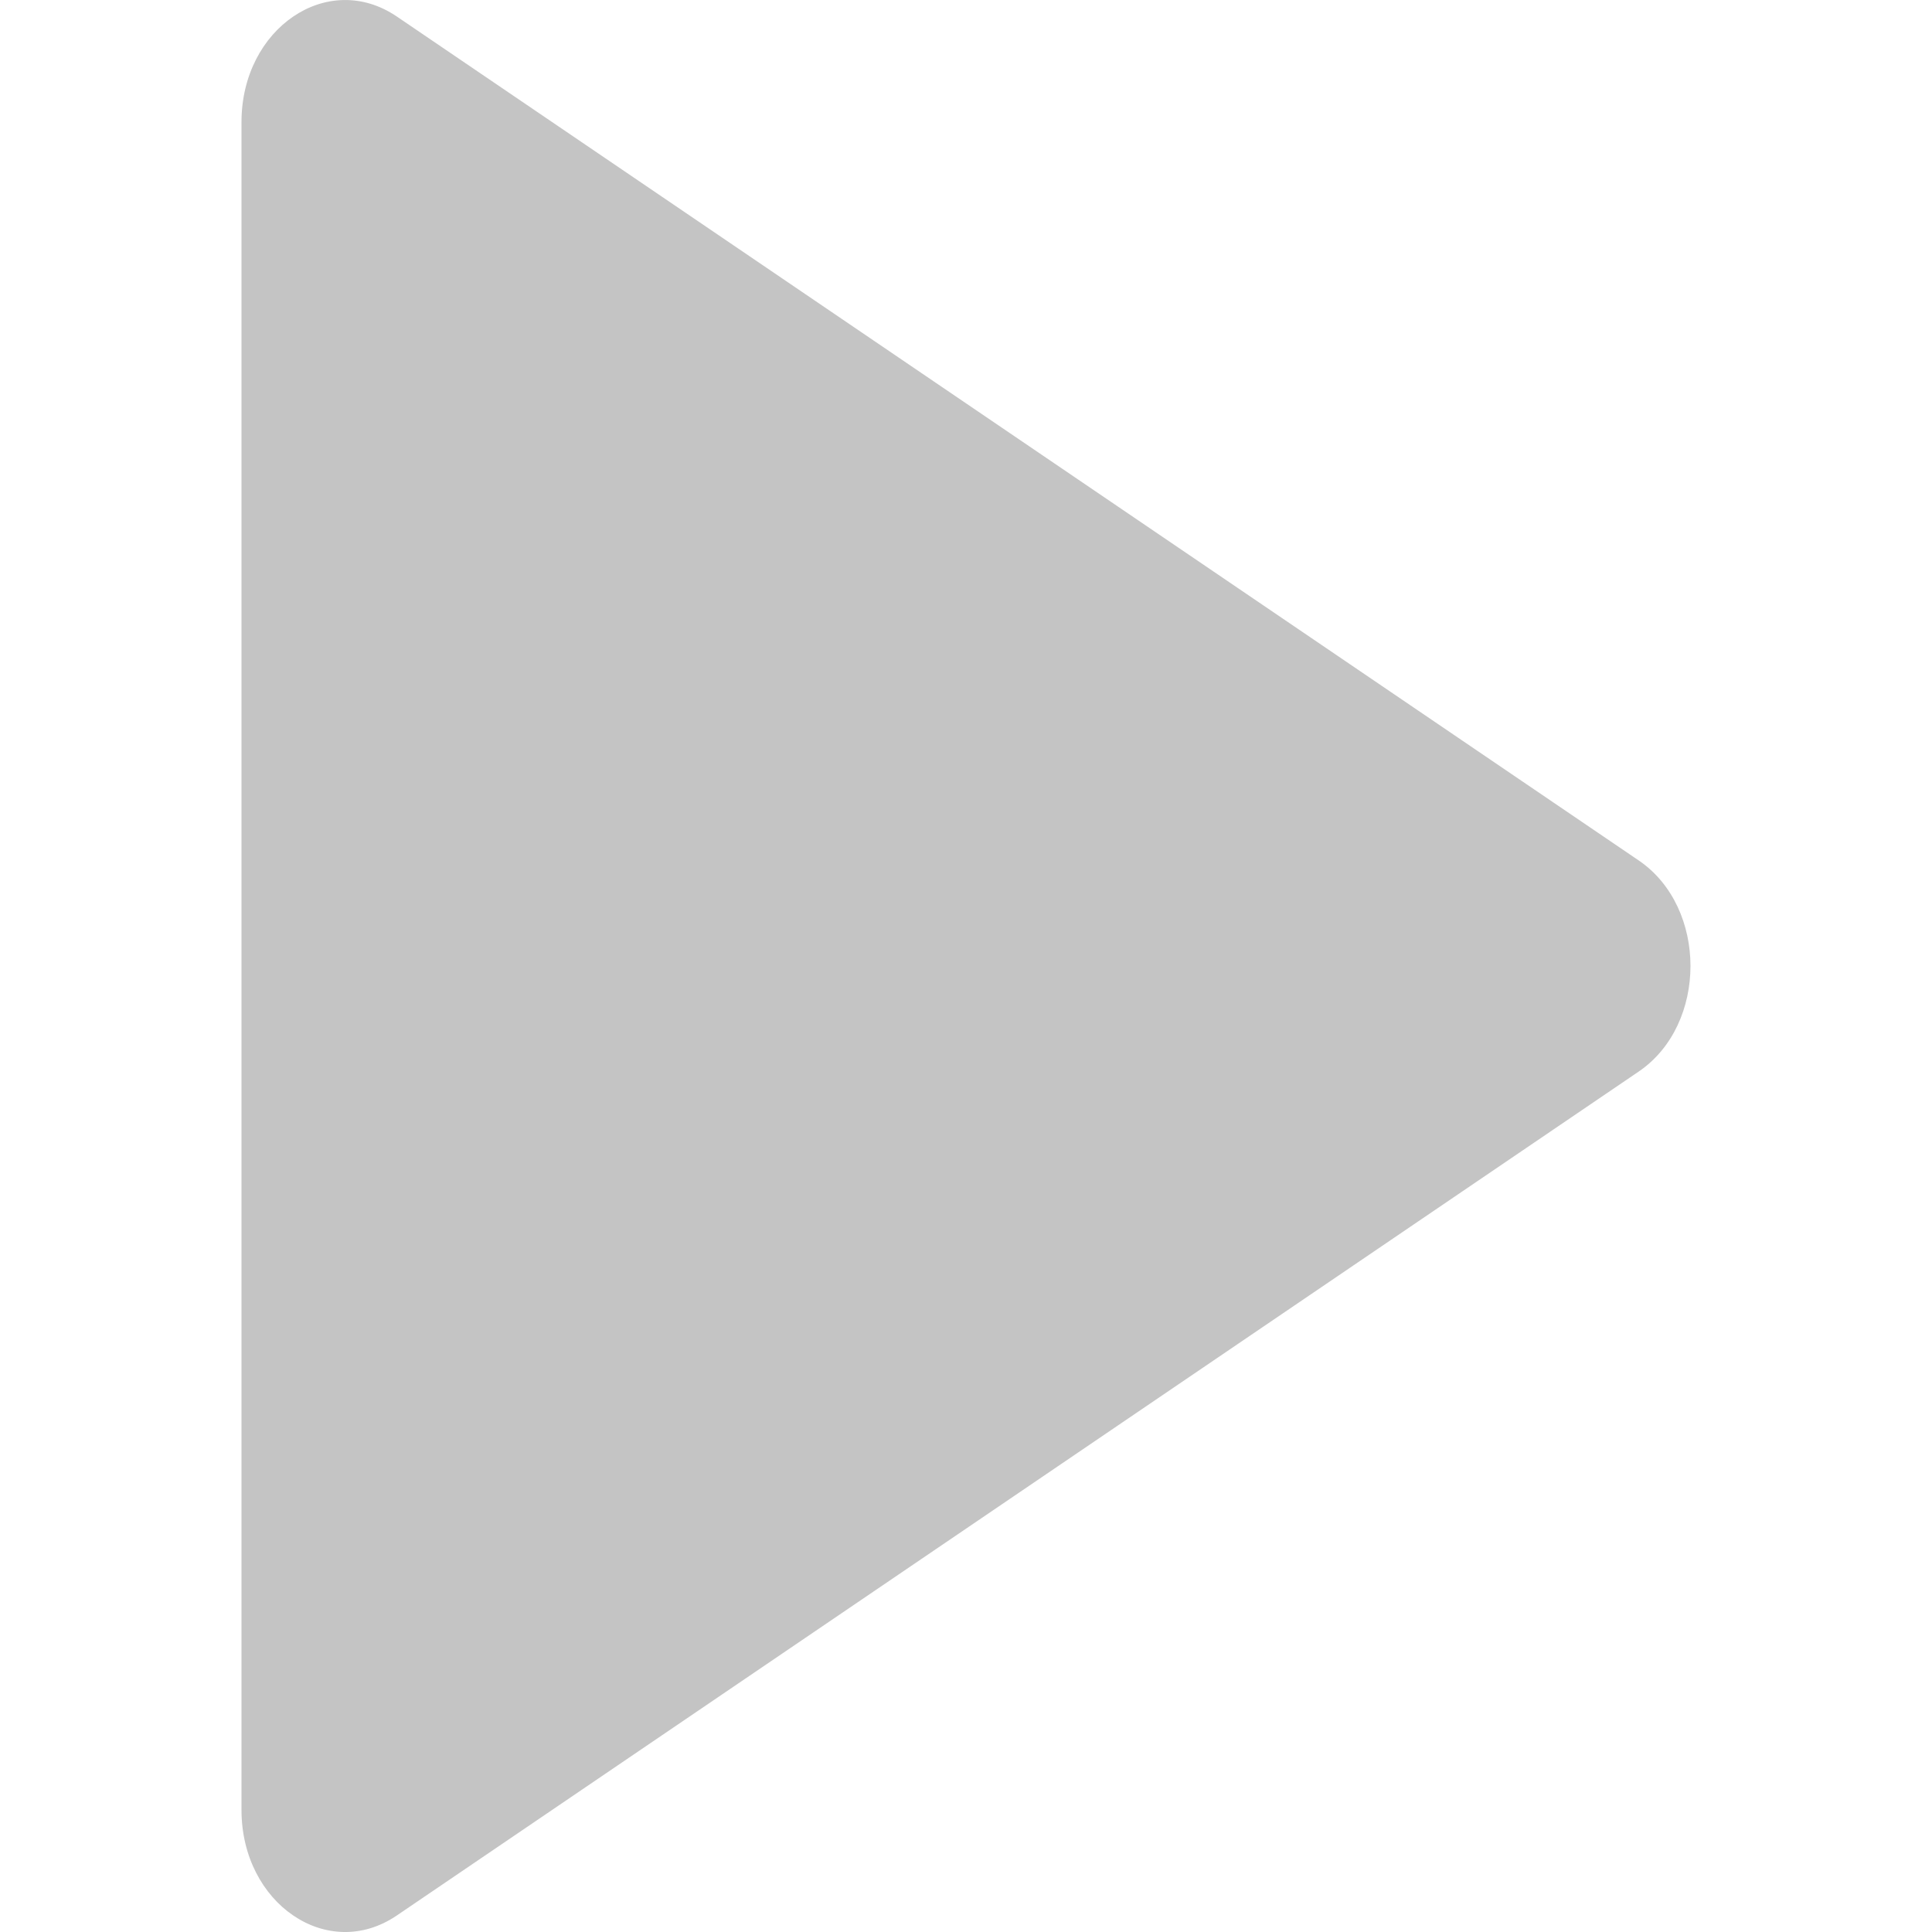
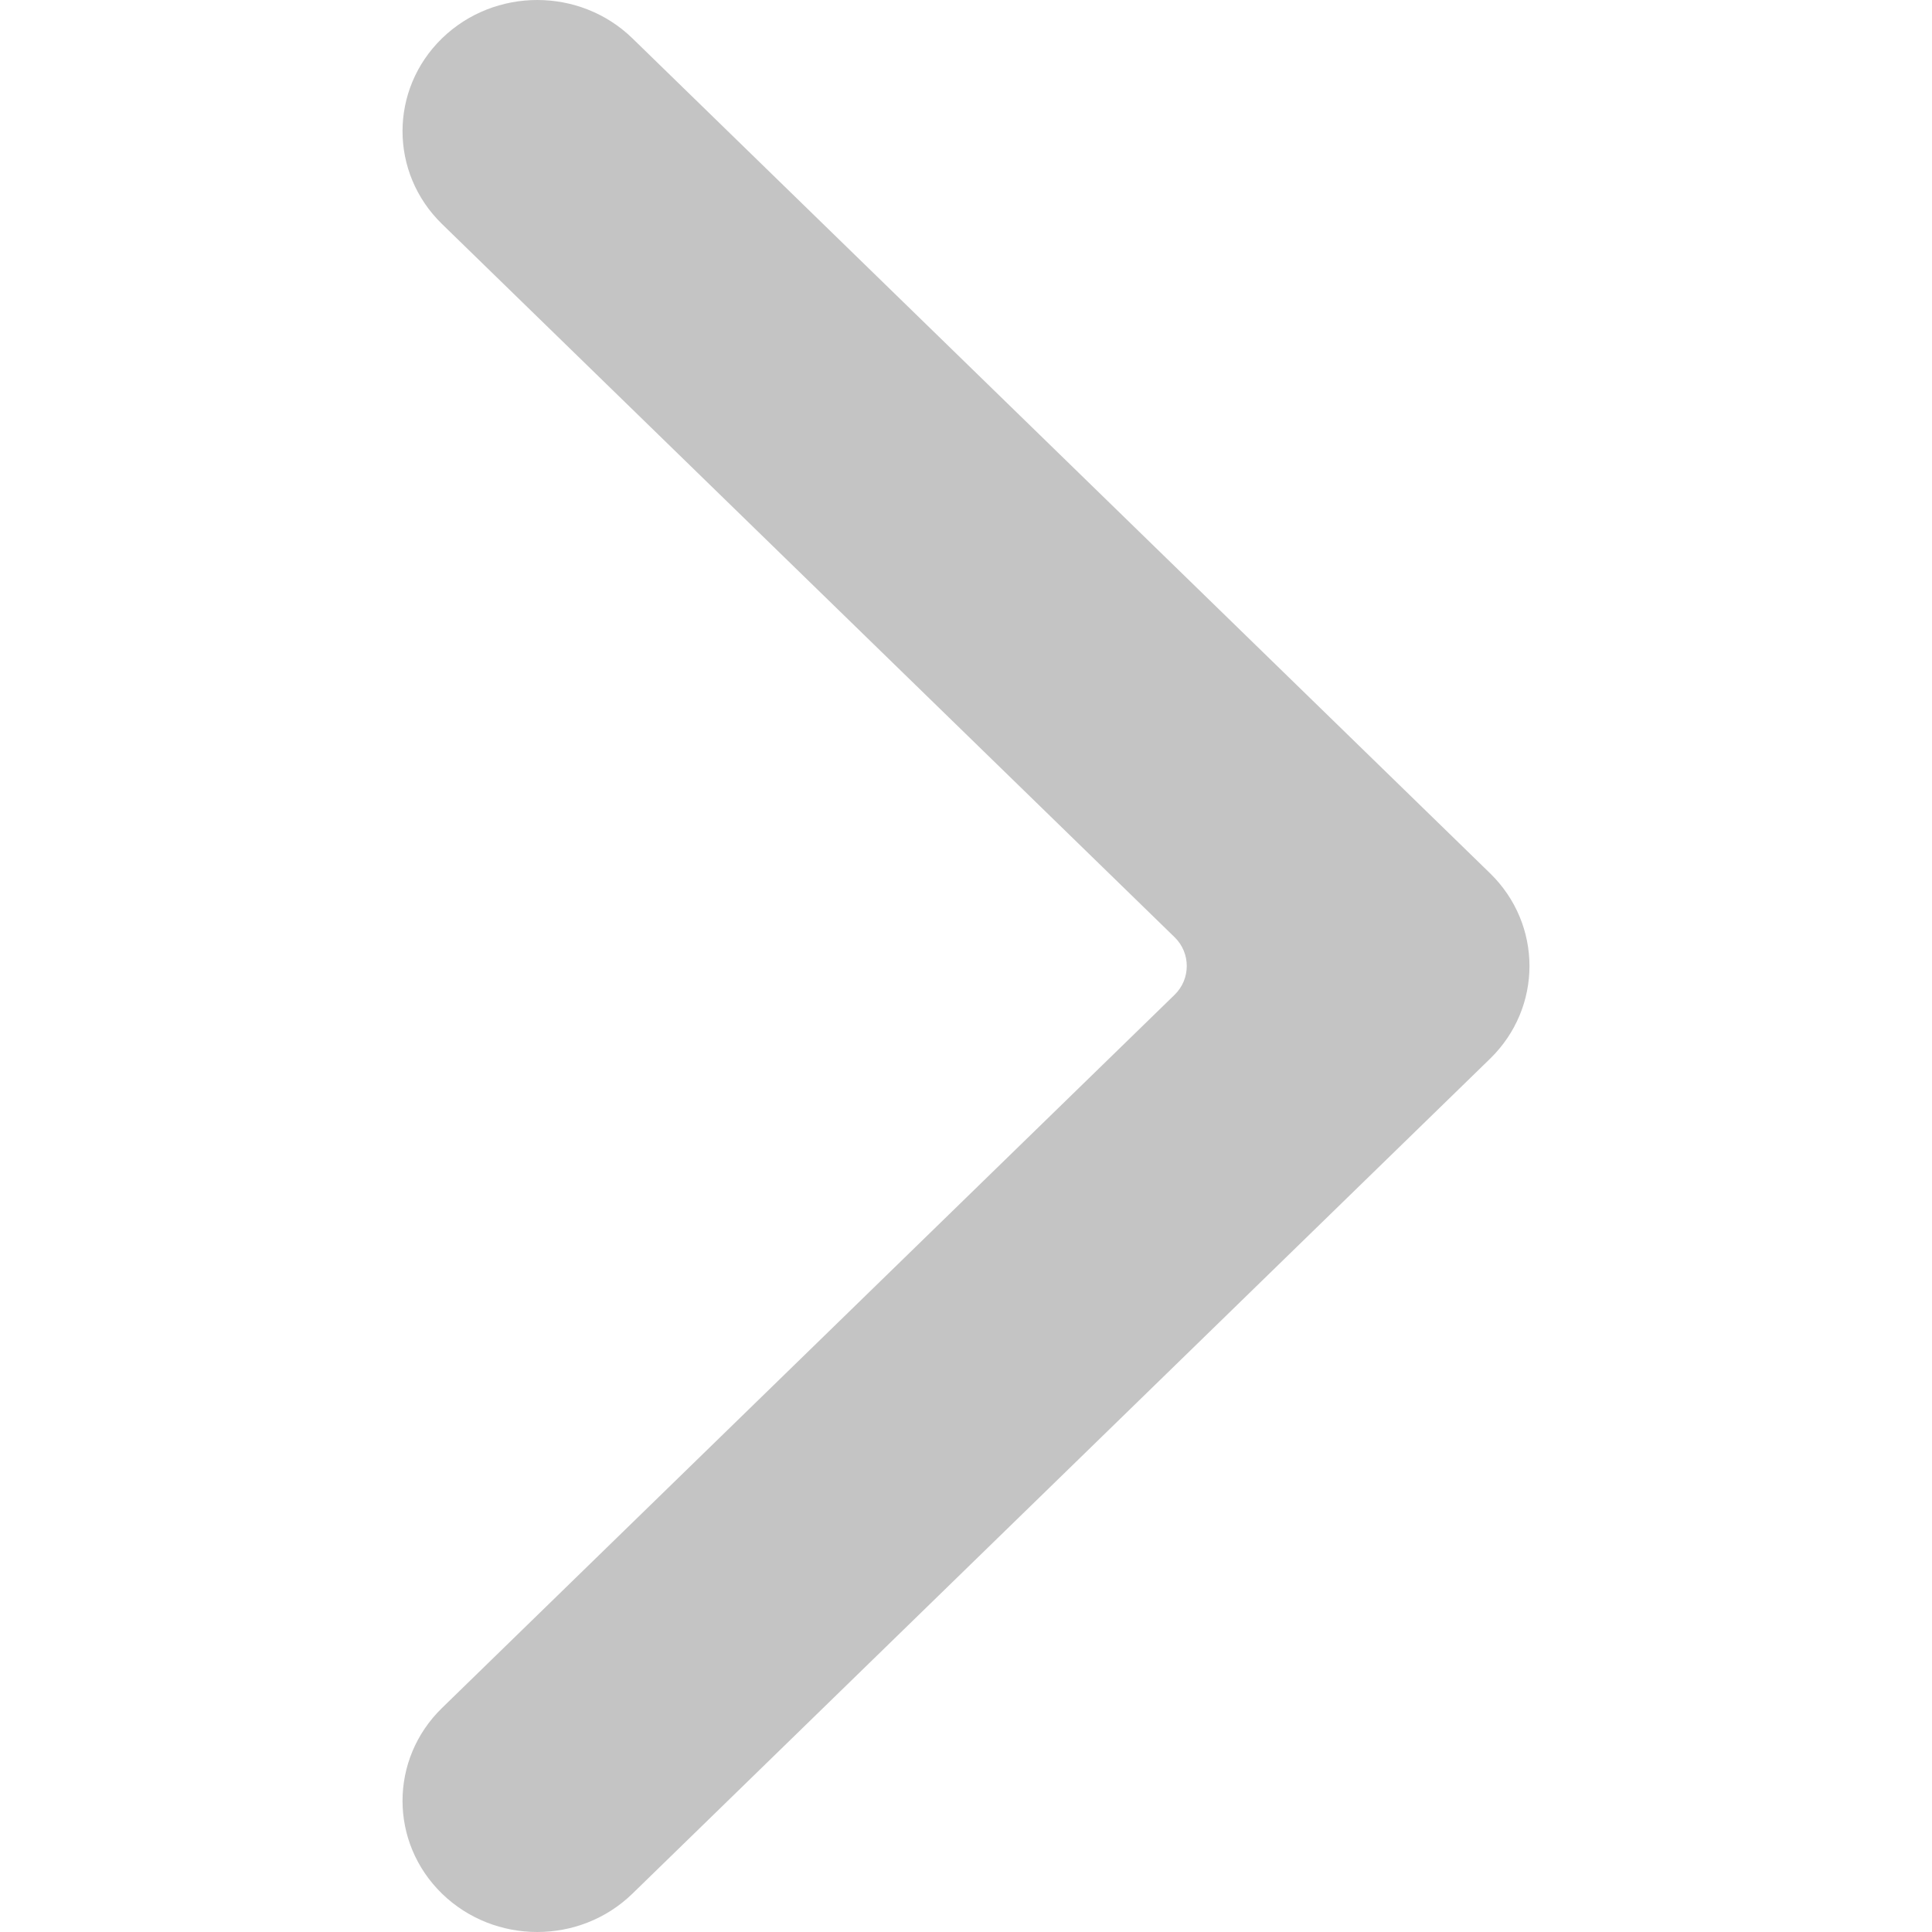
<svg xmlns="http://www.w3.org/2000/svg" width="24" height="24" viewBox="0 0 24 24" fill="none">
-   <path d="M20.357 10.689C21.214 11.272 21.214 12.728 20.357 13.311L4.929 23.795C4.071 24.378 3 23.649 3 22.484V1.516C3 0.351 4.071 -0.377 4.929 0.205L20.357 10.689Z" fill="#C4C4C4" />
+   <path fill-rule="evenodd" clip-rule="evenodd" d="M18.51 10.848C19.163 11.484 19.163 12.516 18.51 13.152L7.857 23.523C7.204 24.159 6.144 24.159 5.49 23.523C4.837 22.886 4.837 21.855 5.49 21.218L14.591 12.358C14.793 12.162 14.793 11.838 14.591 11.642L5.49 2.782C4.837 2.145 4.837 1.114 5.49 0.477C6.144 -0.159 7.204 -0.159 7.857 0.477L18.51 10.848Z" fill="#C4C4C4" />
</svg>
